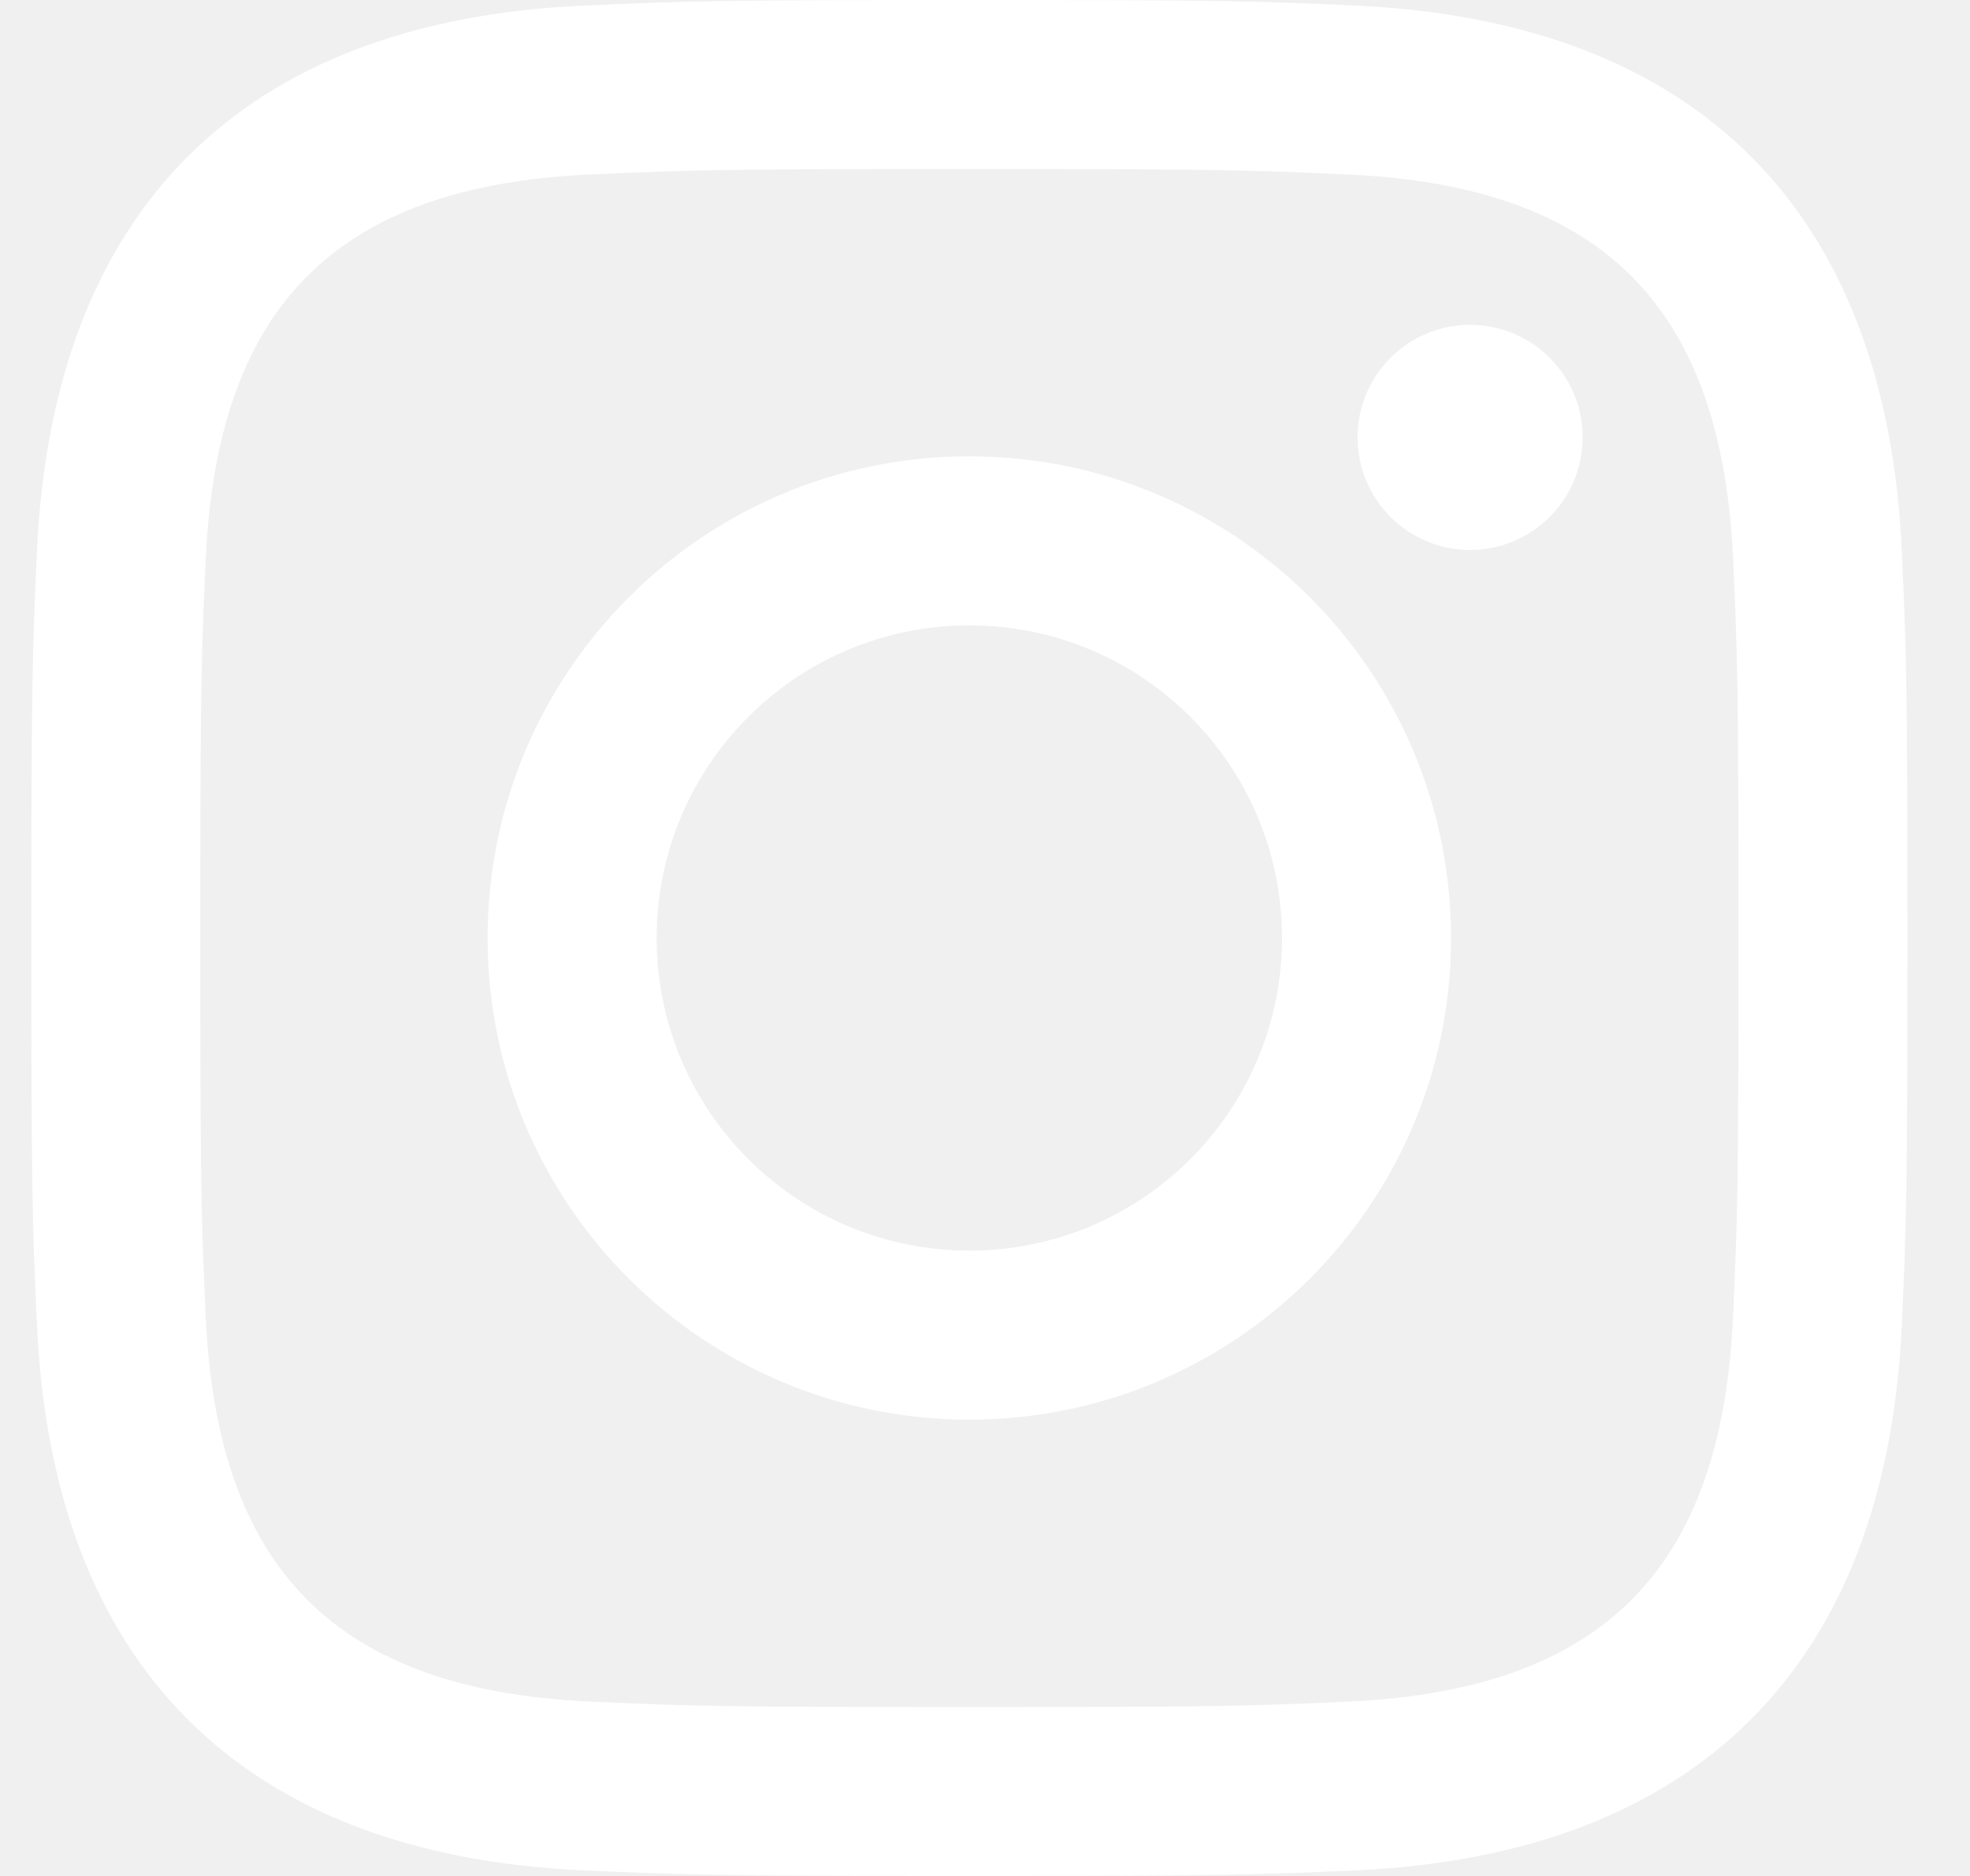
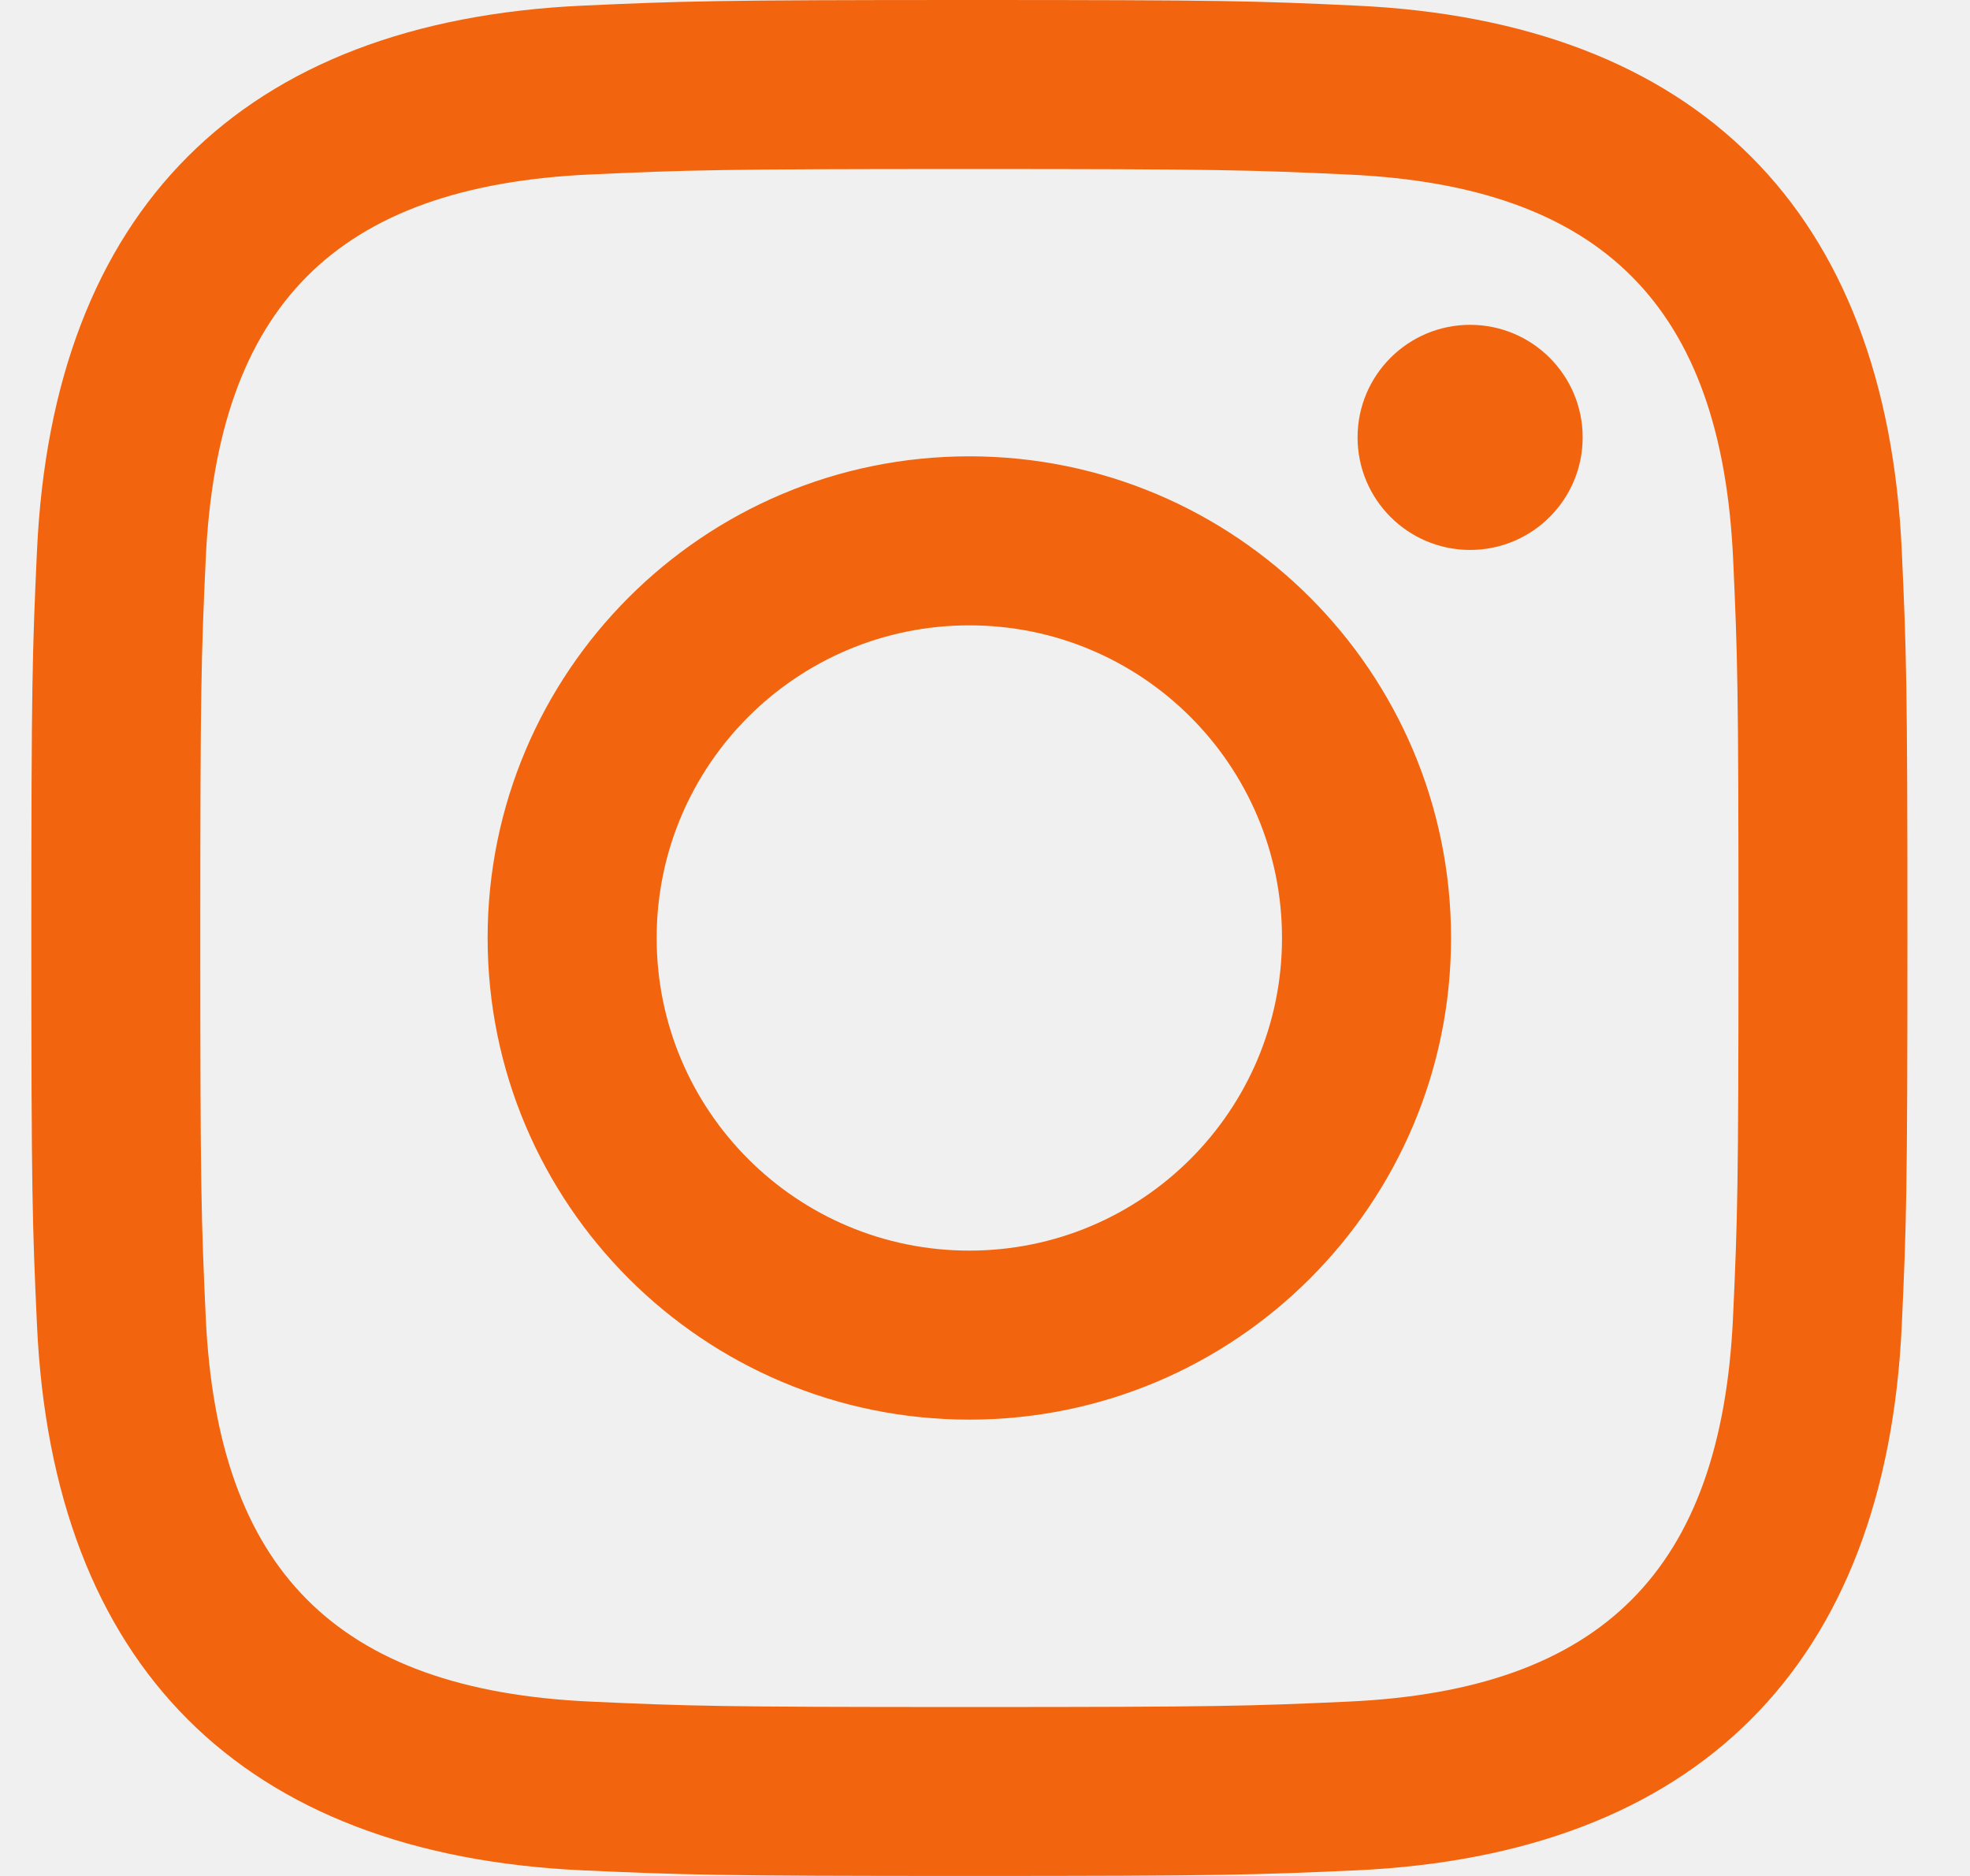
<svg xmlns="http://www.w3.org/2000/svg" width="21" height="20">
-   <path fill="#FFF" d="M10.333 1.802c2.67 0 2.987.01 4.042.059 2.71.123 3.976 1.409 4.1 4.099.048 1.054.057 1.37.057 4.04 0 2.672-.01 2.988-.058 4.042-.124 2.687-1.386 3.975-4.099 4.099-1.055.048-1.37.058-4.042.058-2.67 0-2.986-.01-4.04-.058-2.717-.124-3.976-1.416-4.1-4.1-.048-1.054-.058-1.37-.058-4.041 0-2.67.01-2.986.058-4.04.124-2.69 1.387-3.977 4.1-4.1 1.054-.048 1.37-.058 4.04-.058zm0-1.802C7.618 0 7.278.012 6.211.06 2.579.227.56 2.242.394 5.877.345 6.944.334 7.284.334 10s.011 3.057.06 4.123c.166 3.632 2.181 5.65 5.816 5.817 1.068.048 1.408.06 4.123.06 2.716 0 3.057-.012 4.124-.06 3.628-.167 5.651-2.182 5.816-5.817.049-1.066.06-1.407.06-4.123s-.011-3.056-.06-4.122C20.11 2.249 18.093.228 14.458.06 13.39.01 13.049 0 10.333 0zm0 4.865a5.135 5.135 0 100 10.27 5.135 5.135 0 000-10.27zm0 8.468a3.333 3.333 0 110-6.666 3.333 3.333 0 010 6.666zm5.339-9.87a1.2 1.2 0 10-.001 2.4 1.2 1.2 0 000-2.4z" />
+   <path fill="rgb(242, 101, 14)" d="M10.333 1.802c2.67 0 2.987.01 4.042.059 2.71.123 3.976 1.409 4.1 4.099.048 1.054.057 1.37.057 4.04 0 2.672-.01 2.988-.058 4.042-.124 2.687-1.386 3.975-4.099 4.099-1.055.048-1.37.058-4.042.058-2.67 0-2.986-.01-4.04-.058-2.717-.124-3.976-1.416-4.1-4.1-.048-1.054-.058-1.37-.058-4.041 0-2.67.01-2.986.058-4.04.124-2.69 1.387-3.977 4.1-4.1 1.054-.048 1.37-.058 4.04-.058zm0-1.802C7.618 0 7.278.012 6.211.06 2.579.227.56 2.242.394 5.877.345 6.944.334 7.284.334 10s.011 3.057.06 4.123c.166 3.632 2.181 5.65 5.816 5.817 1.068.048 1.408.06 4.123.06 2.716 0 3.057-.012 4.124-.06 3.628-.167 5.651-2.182 5.816-5.817.049-1.066.06-1.407.06-4.123s-.011-3.056-.06-4.122C20.11 2.249 18.093.228 14.458.06 13.39.01 13.049 0 10.333 0zm0 4.865a5.135 5.135 0 100 10.27 5.135 5.135 0 000-10.27zm0 8.468a3.333 3.333 0 110-6.666 3.333 3.333 0 010 6.666zm5.339-9.87a1.2 1.2 0 10-.001 2.4 1.2 1.2 0 000-2.4z" />
</svg>
